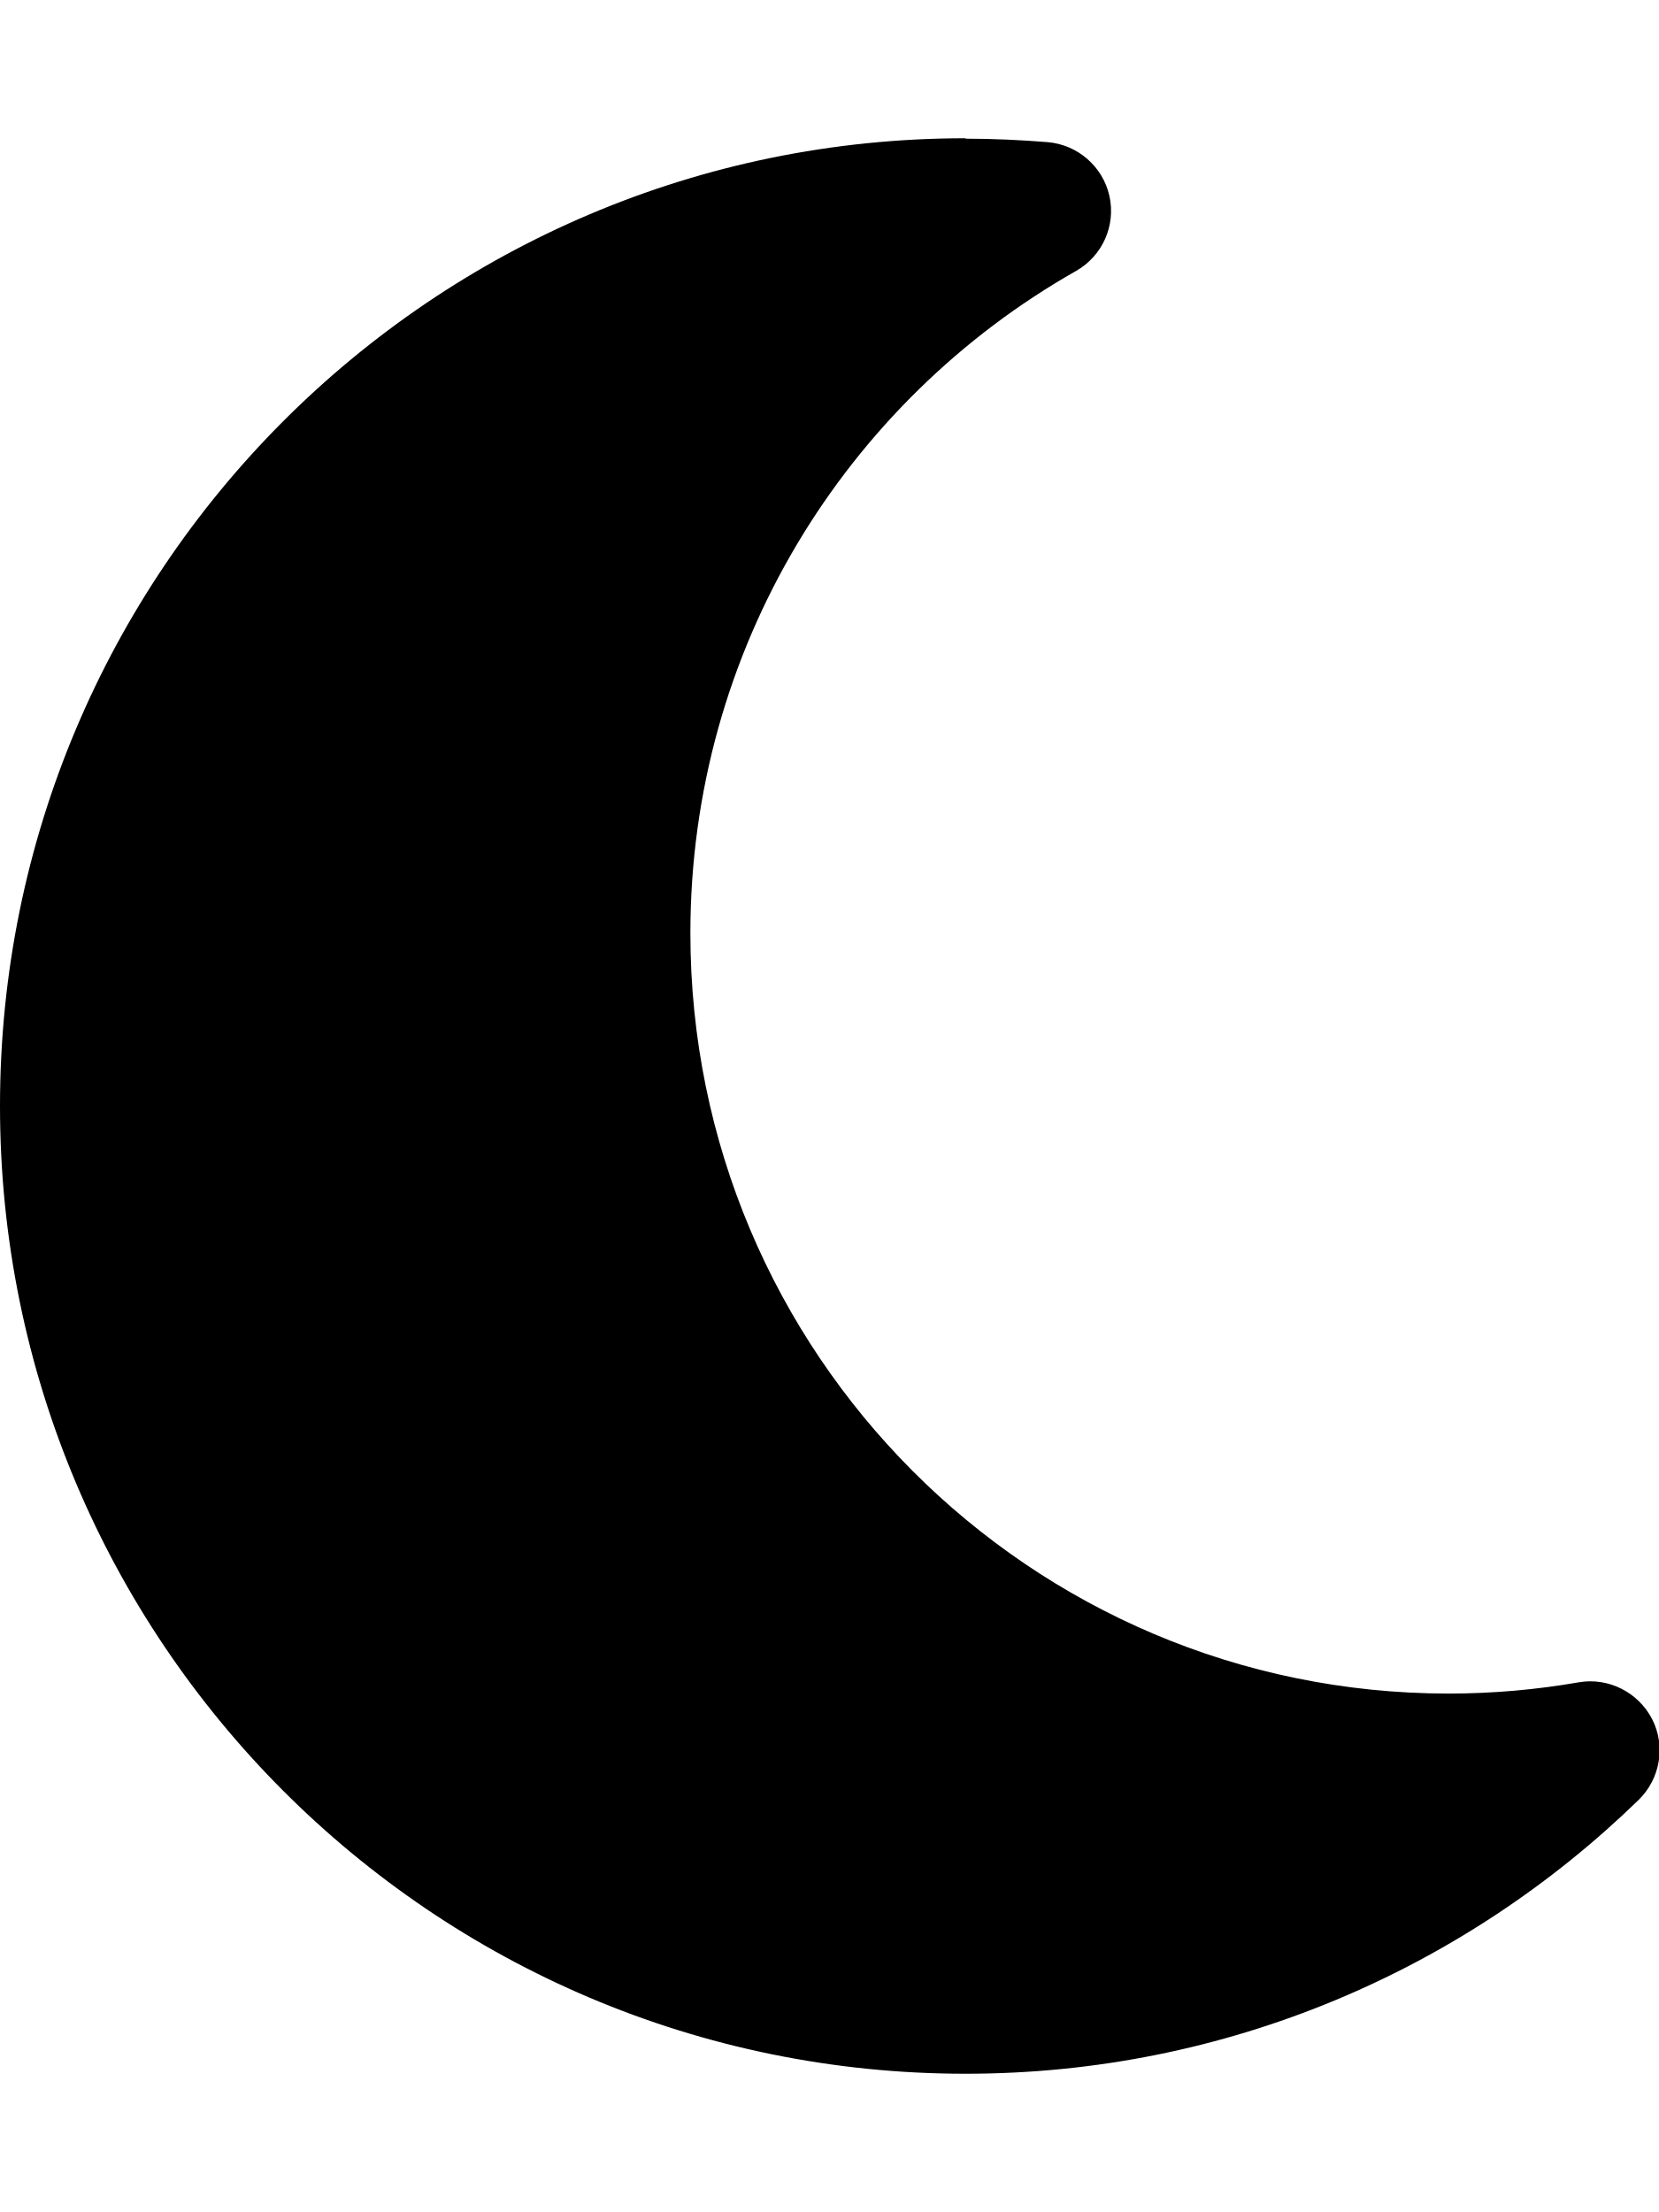
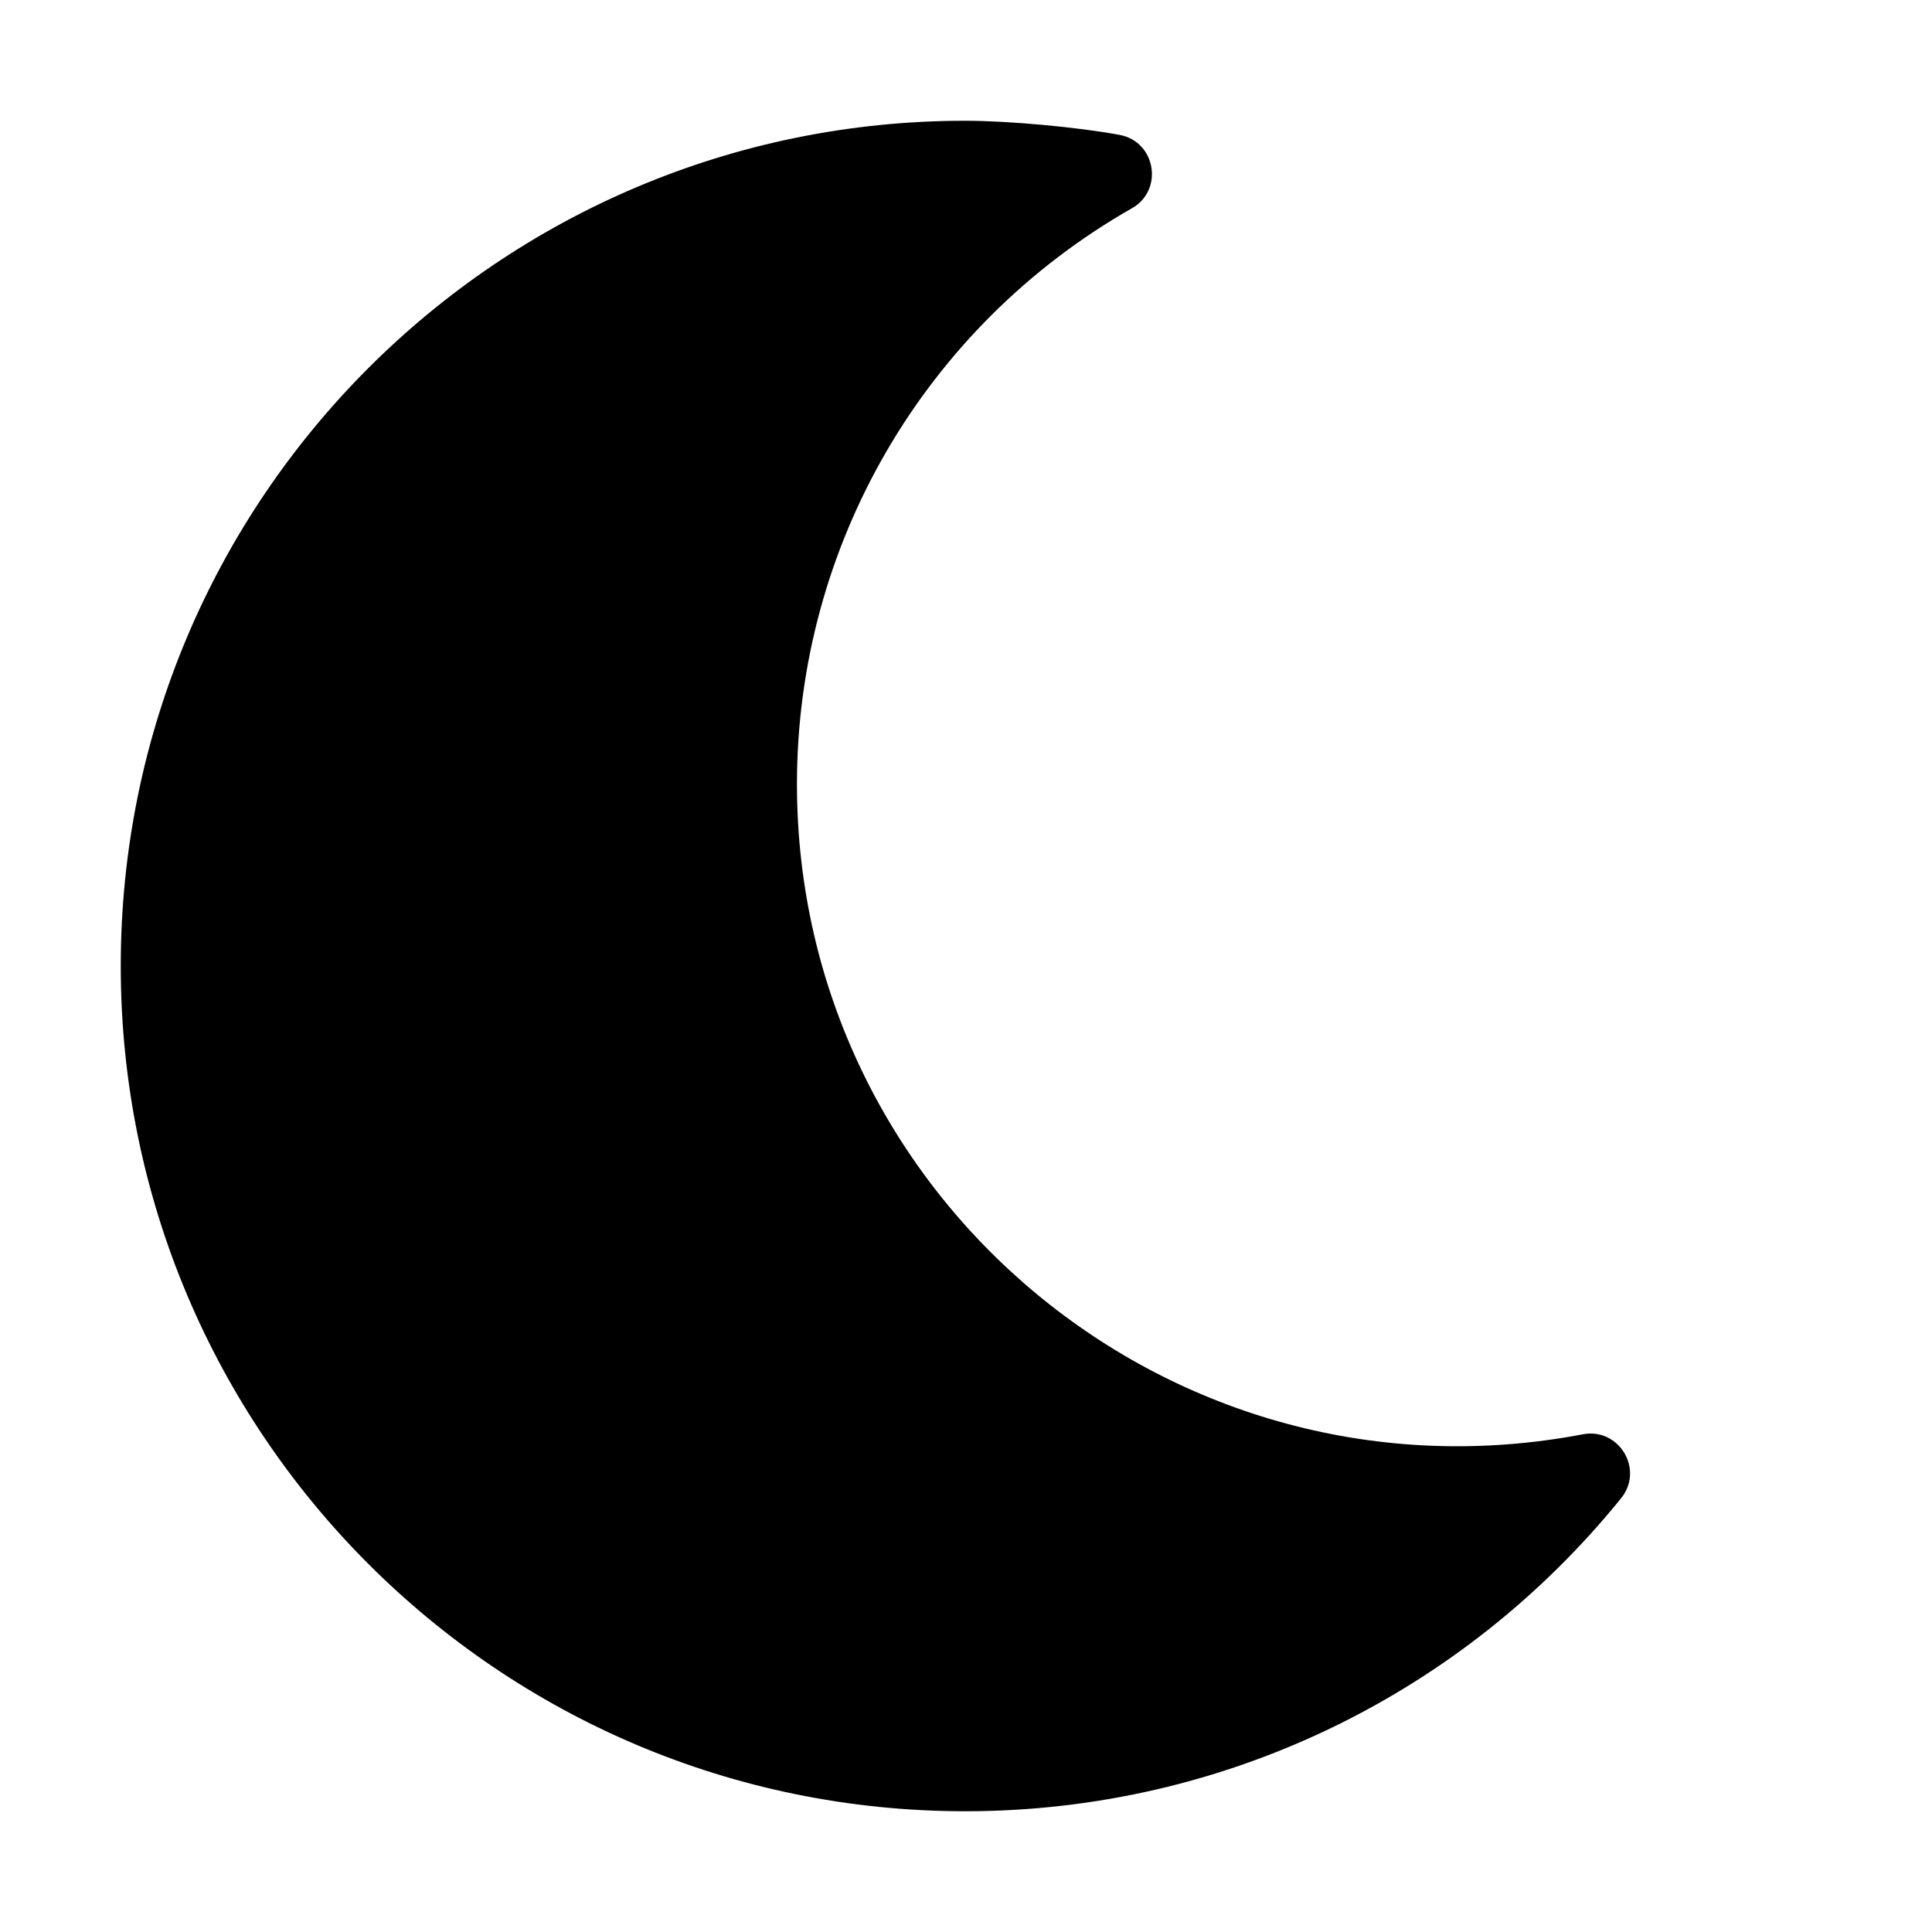
- <svg xmlns="http://www.w3.org/2000/svg" height="1em" viewBox="0 0 384 512">
-   <path d="M223.5 32C100 32 0 132.3 0 256S100 480 223.5 480c60.6 0 115.5-24.2 155.8-63.4c5-4.9 6.3-12.5 3.1-18.7s-10.1-9.7-17-8.5c-9.8 1.7-19.8 2.6-30.1 2.6c-96.9 0-175.5-78.8-175.5-176c0-65.8 36-123.1 89.3-153.3c6.1-3.5 9.2-10.5 7.7-17.3s-7.3-11.9-14.3-12.5c-6.3-.5-12.6-.8-19-.8z" />
+ <svg xmlns="http://www.w3.org/2000/svg" aria-hidden="true" focusable="false" data-prefix="fa-duotone" data-icon="moon" class="svg-inline--fa fa-moon fa-w-16" role="img" viewBox="0 0 512 512">
+   <defs>
+     <style>.fa-secondary{opacity:.4}</style>
+   </defs>
+   <g class="fa-group">
+     <path class="fa-primary" d="M32 256c0-123.8 100.3-224 223.8-224c11.36 0 29.7 1.668 40.9 3.746c9.616 1.777 11.75 14.63 3.279 19.44C245 86.5 211.2 144.6 211.2 207.8c0 109.7 99.71 193 208.3 172.3c9.561-1.805 16.28 9.324 10.11 16.95C387.9 448.6 324.8 480 255.8 480C132.1 480 32 379.6 32 256z" fill="currentColor" />
+   </g>
</svg>
